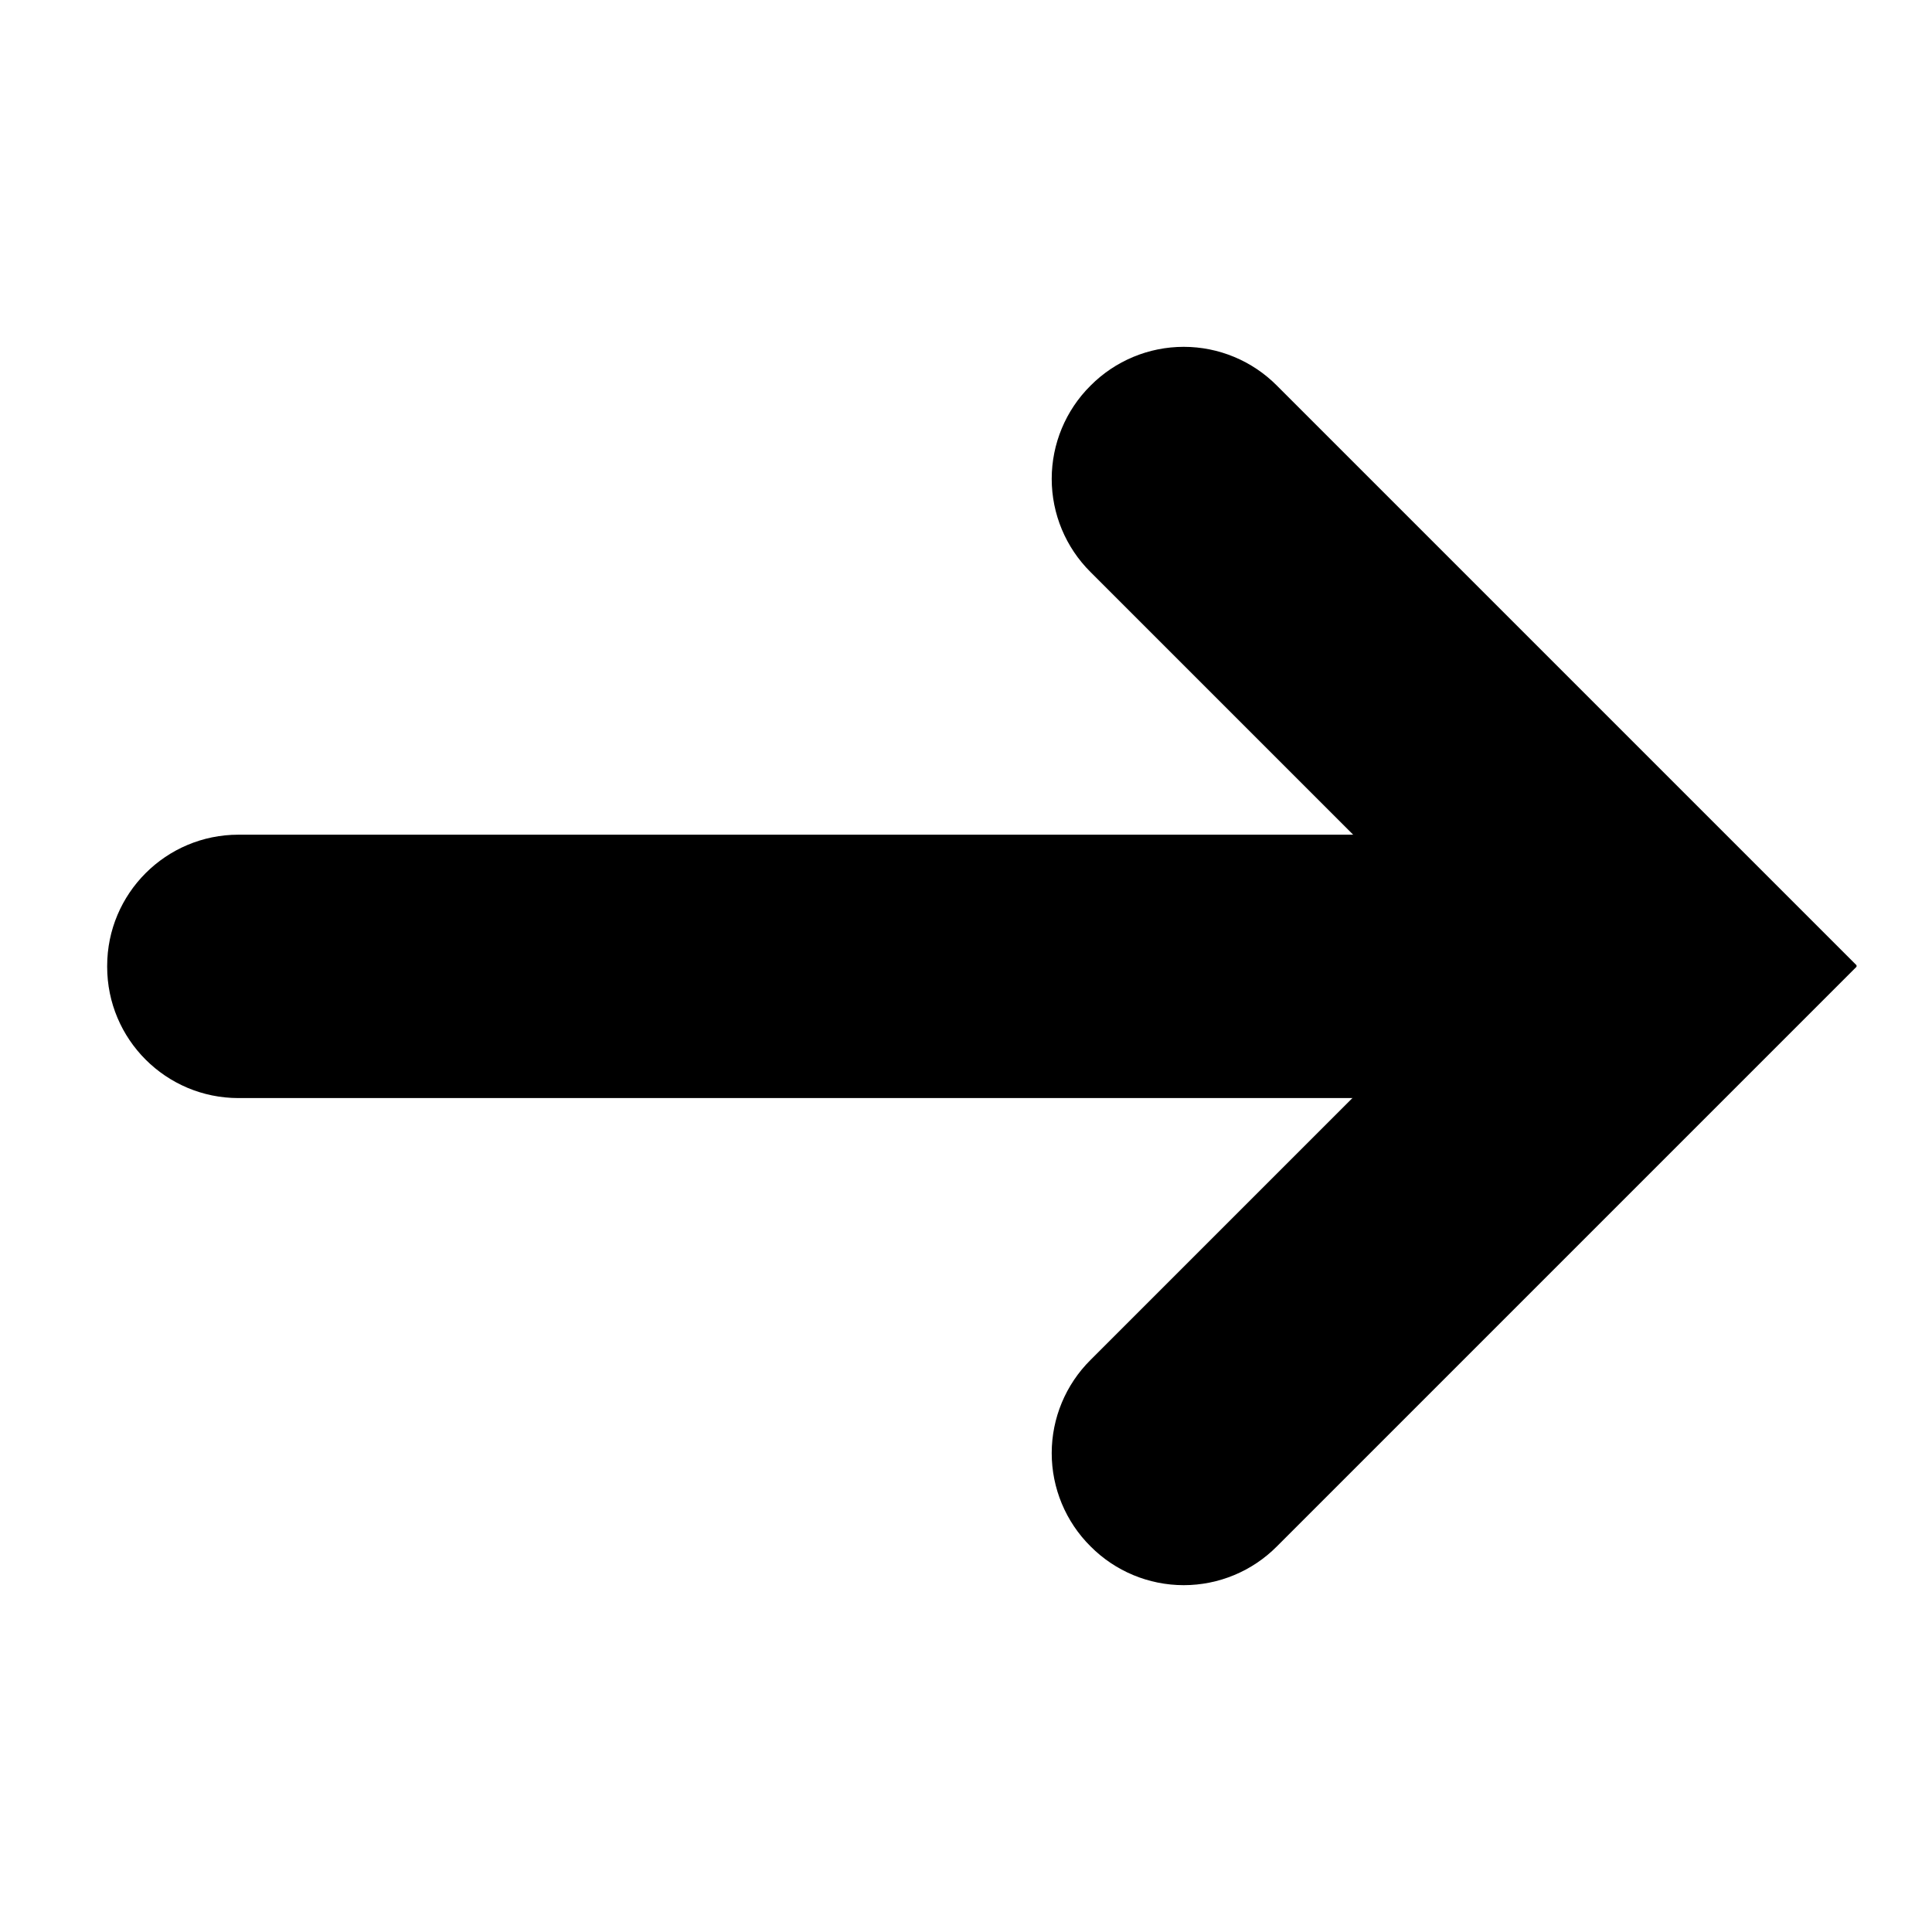
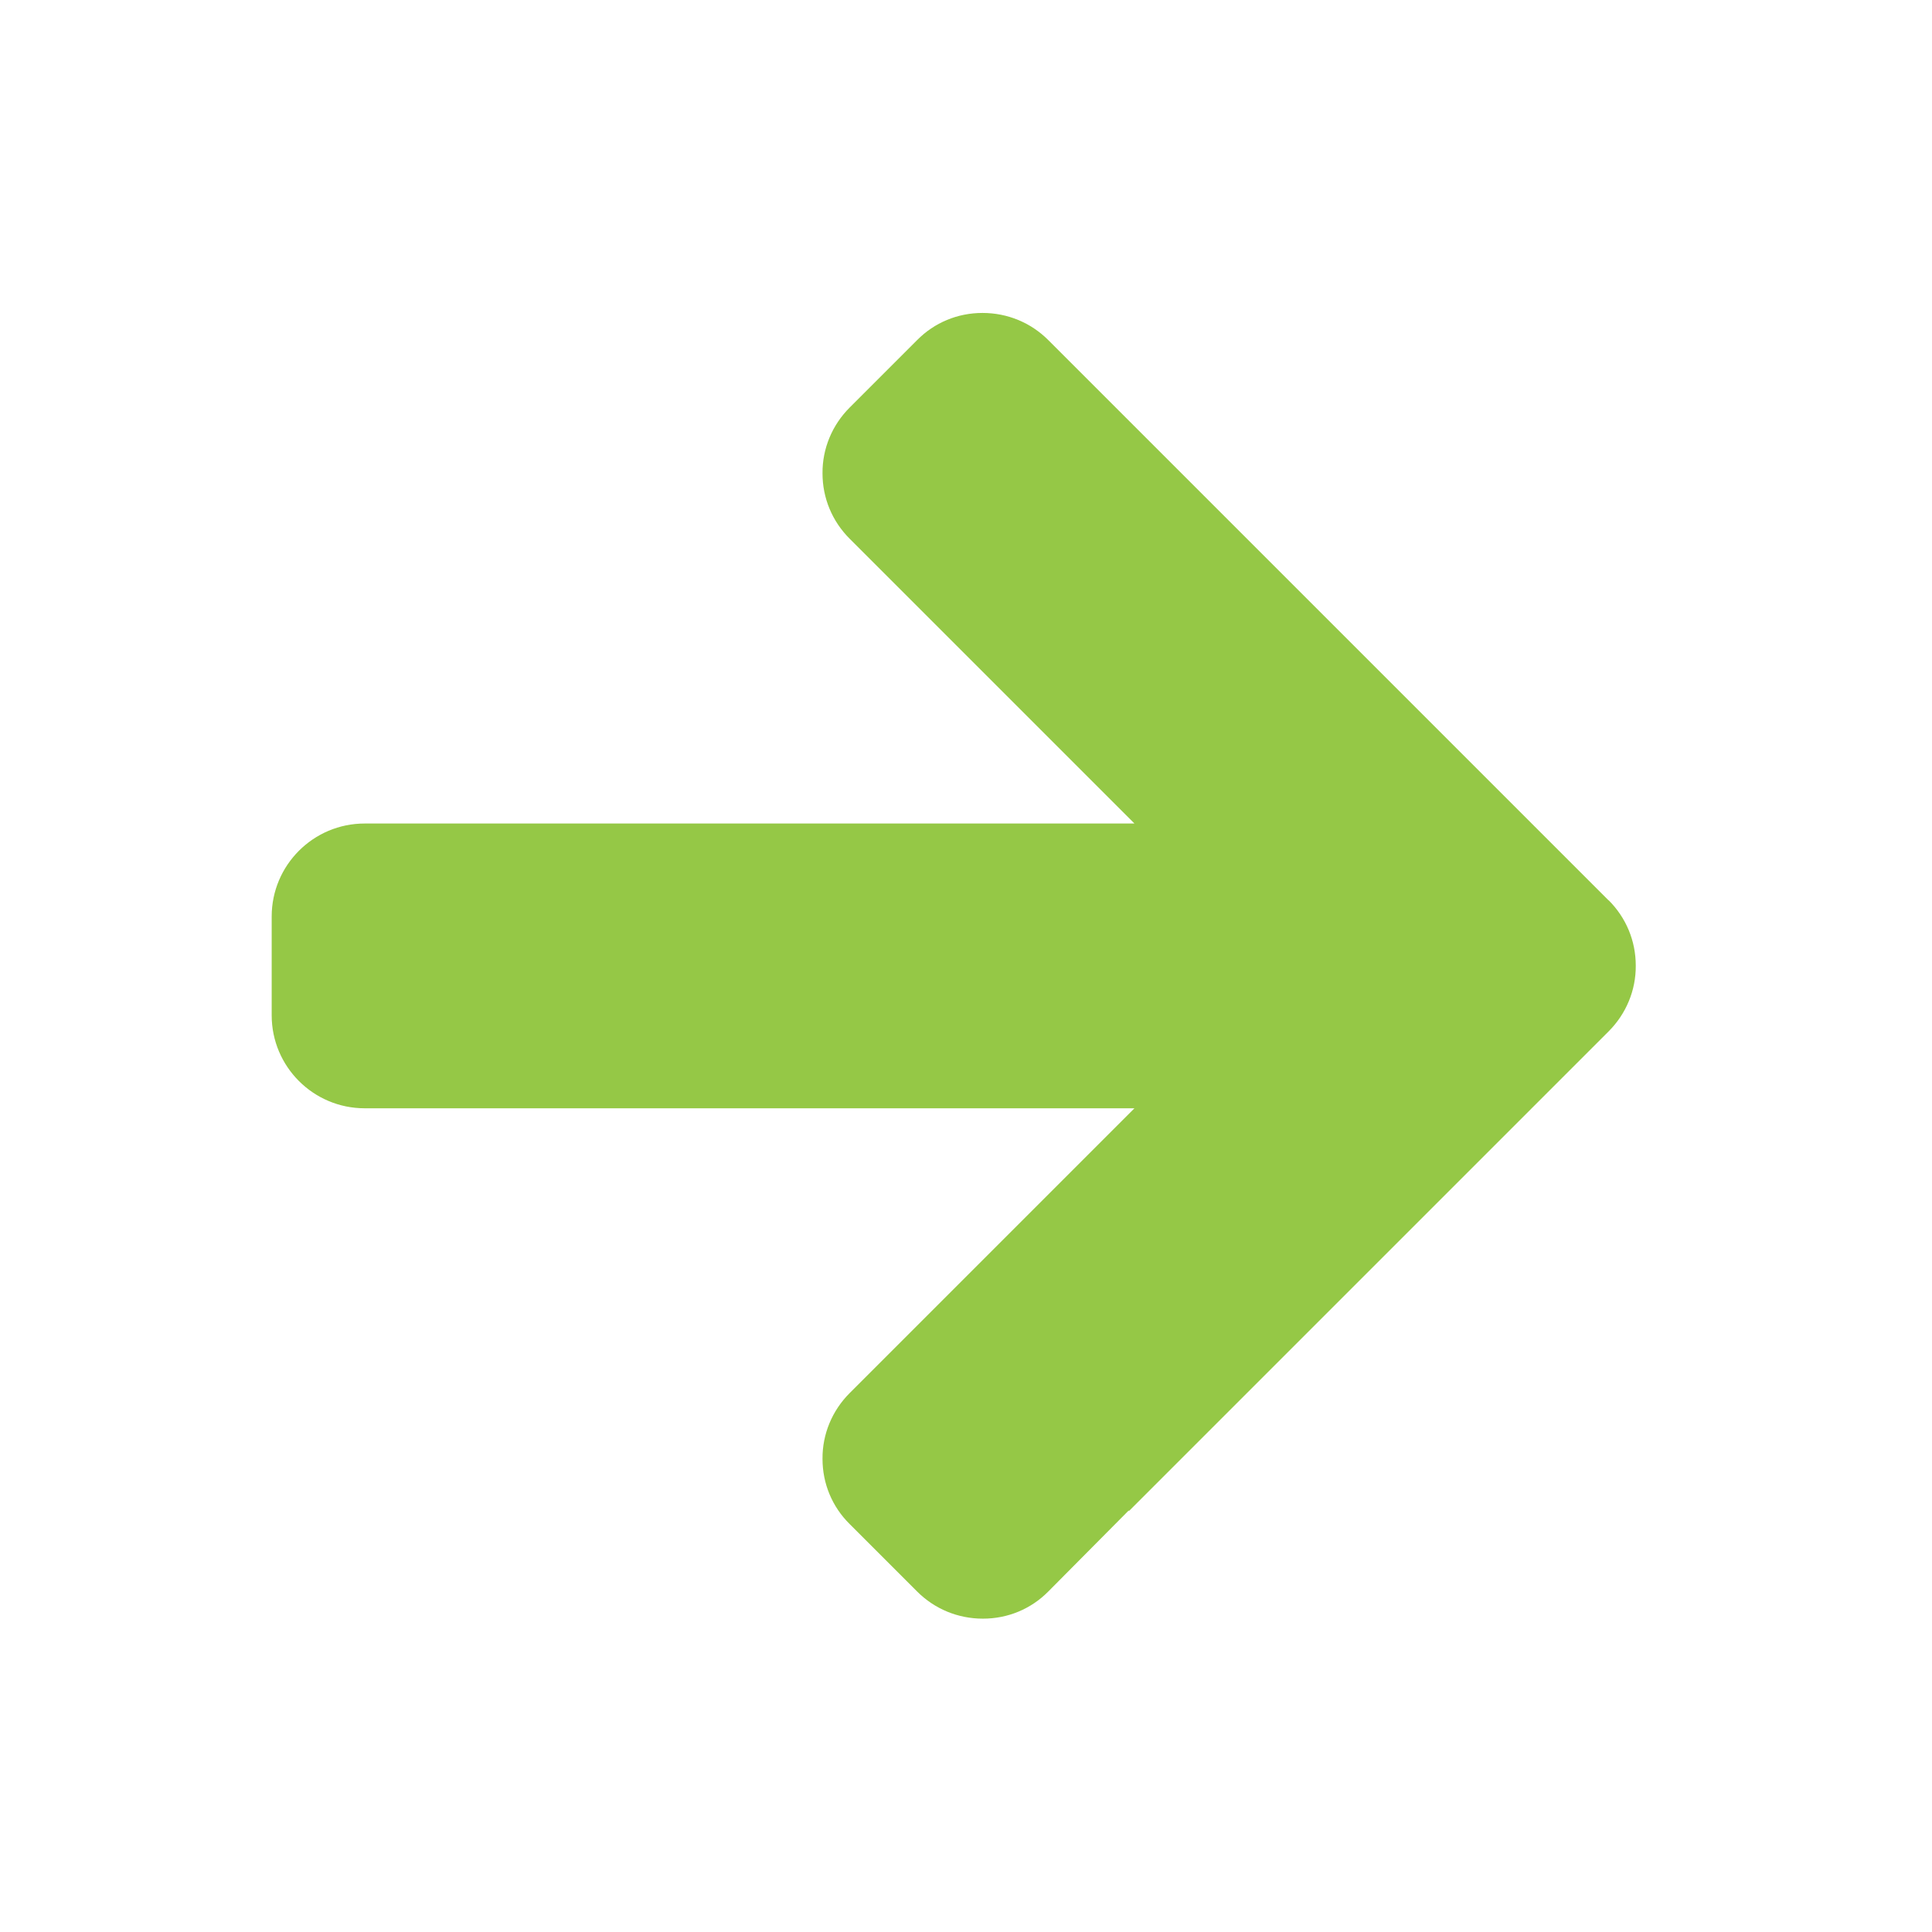
- <svg xmlns="http://www.w3.org/2000/svg" width="256" height="256" viewBox="0 0 256 256">
-   <rect width="186.1" height="34.9" x="14.2" y="110.6" rx="17.4" ry="17.4" />
-   <path d="M246 127.9l-76.8-76.8a17.4 17.4 0 0 0-24.7 0 17.4 17.4 0 0 0 0 24.7l52.2 52.2-52.2 52.2a17.4 17.4 0 0 0 0 24.7 17.4 17.4 0 0 0 24.7 0l76.8-76.8z" />
+ <svg xmlns="http://www.w3.org/2000/svg" id="Layer_1" viewBox="0 0 960 960" width="960" height="960">
+   <defs>
+     <style>.st0{fill:#95c846}</style>
+   </defs>
+   <path d="M799.3 447.4L520.9 169c-8.7-8.7-20.3-13.5-32.7-13.5-12.4 0-23.9 4.8-32.5 13.5l-33.5 33.5c-8.7 8.7-13.6 20.4-13.5 32.7 0 12.3 4.8 23.8 13.5 32.5l141.5 141.5H181.2c-25.5 0-46.2 20.7-46.2 46.2v49.1c0 25.5 20.7 46.2 46.2 46.2h382.5L422.2 692.2c-8.7 8.7-13.6 20.4-13.5 32.7 0 12.3 4.8 23.8 13.5 32.4l33.5 33.5c8.7 8.7 20.3 13.5 32.7 13.5 12.4 0 23.9-4.8 32.5-13.5l40-40.3v.4l238.4-238.4c8.7-8.7 13.6-20.4 13.5-32.7 0-12.3-4.8-23.8-13.5-32.5z" class="st0" />
</svg>
